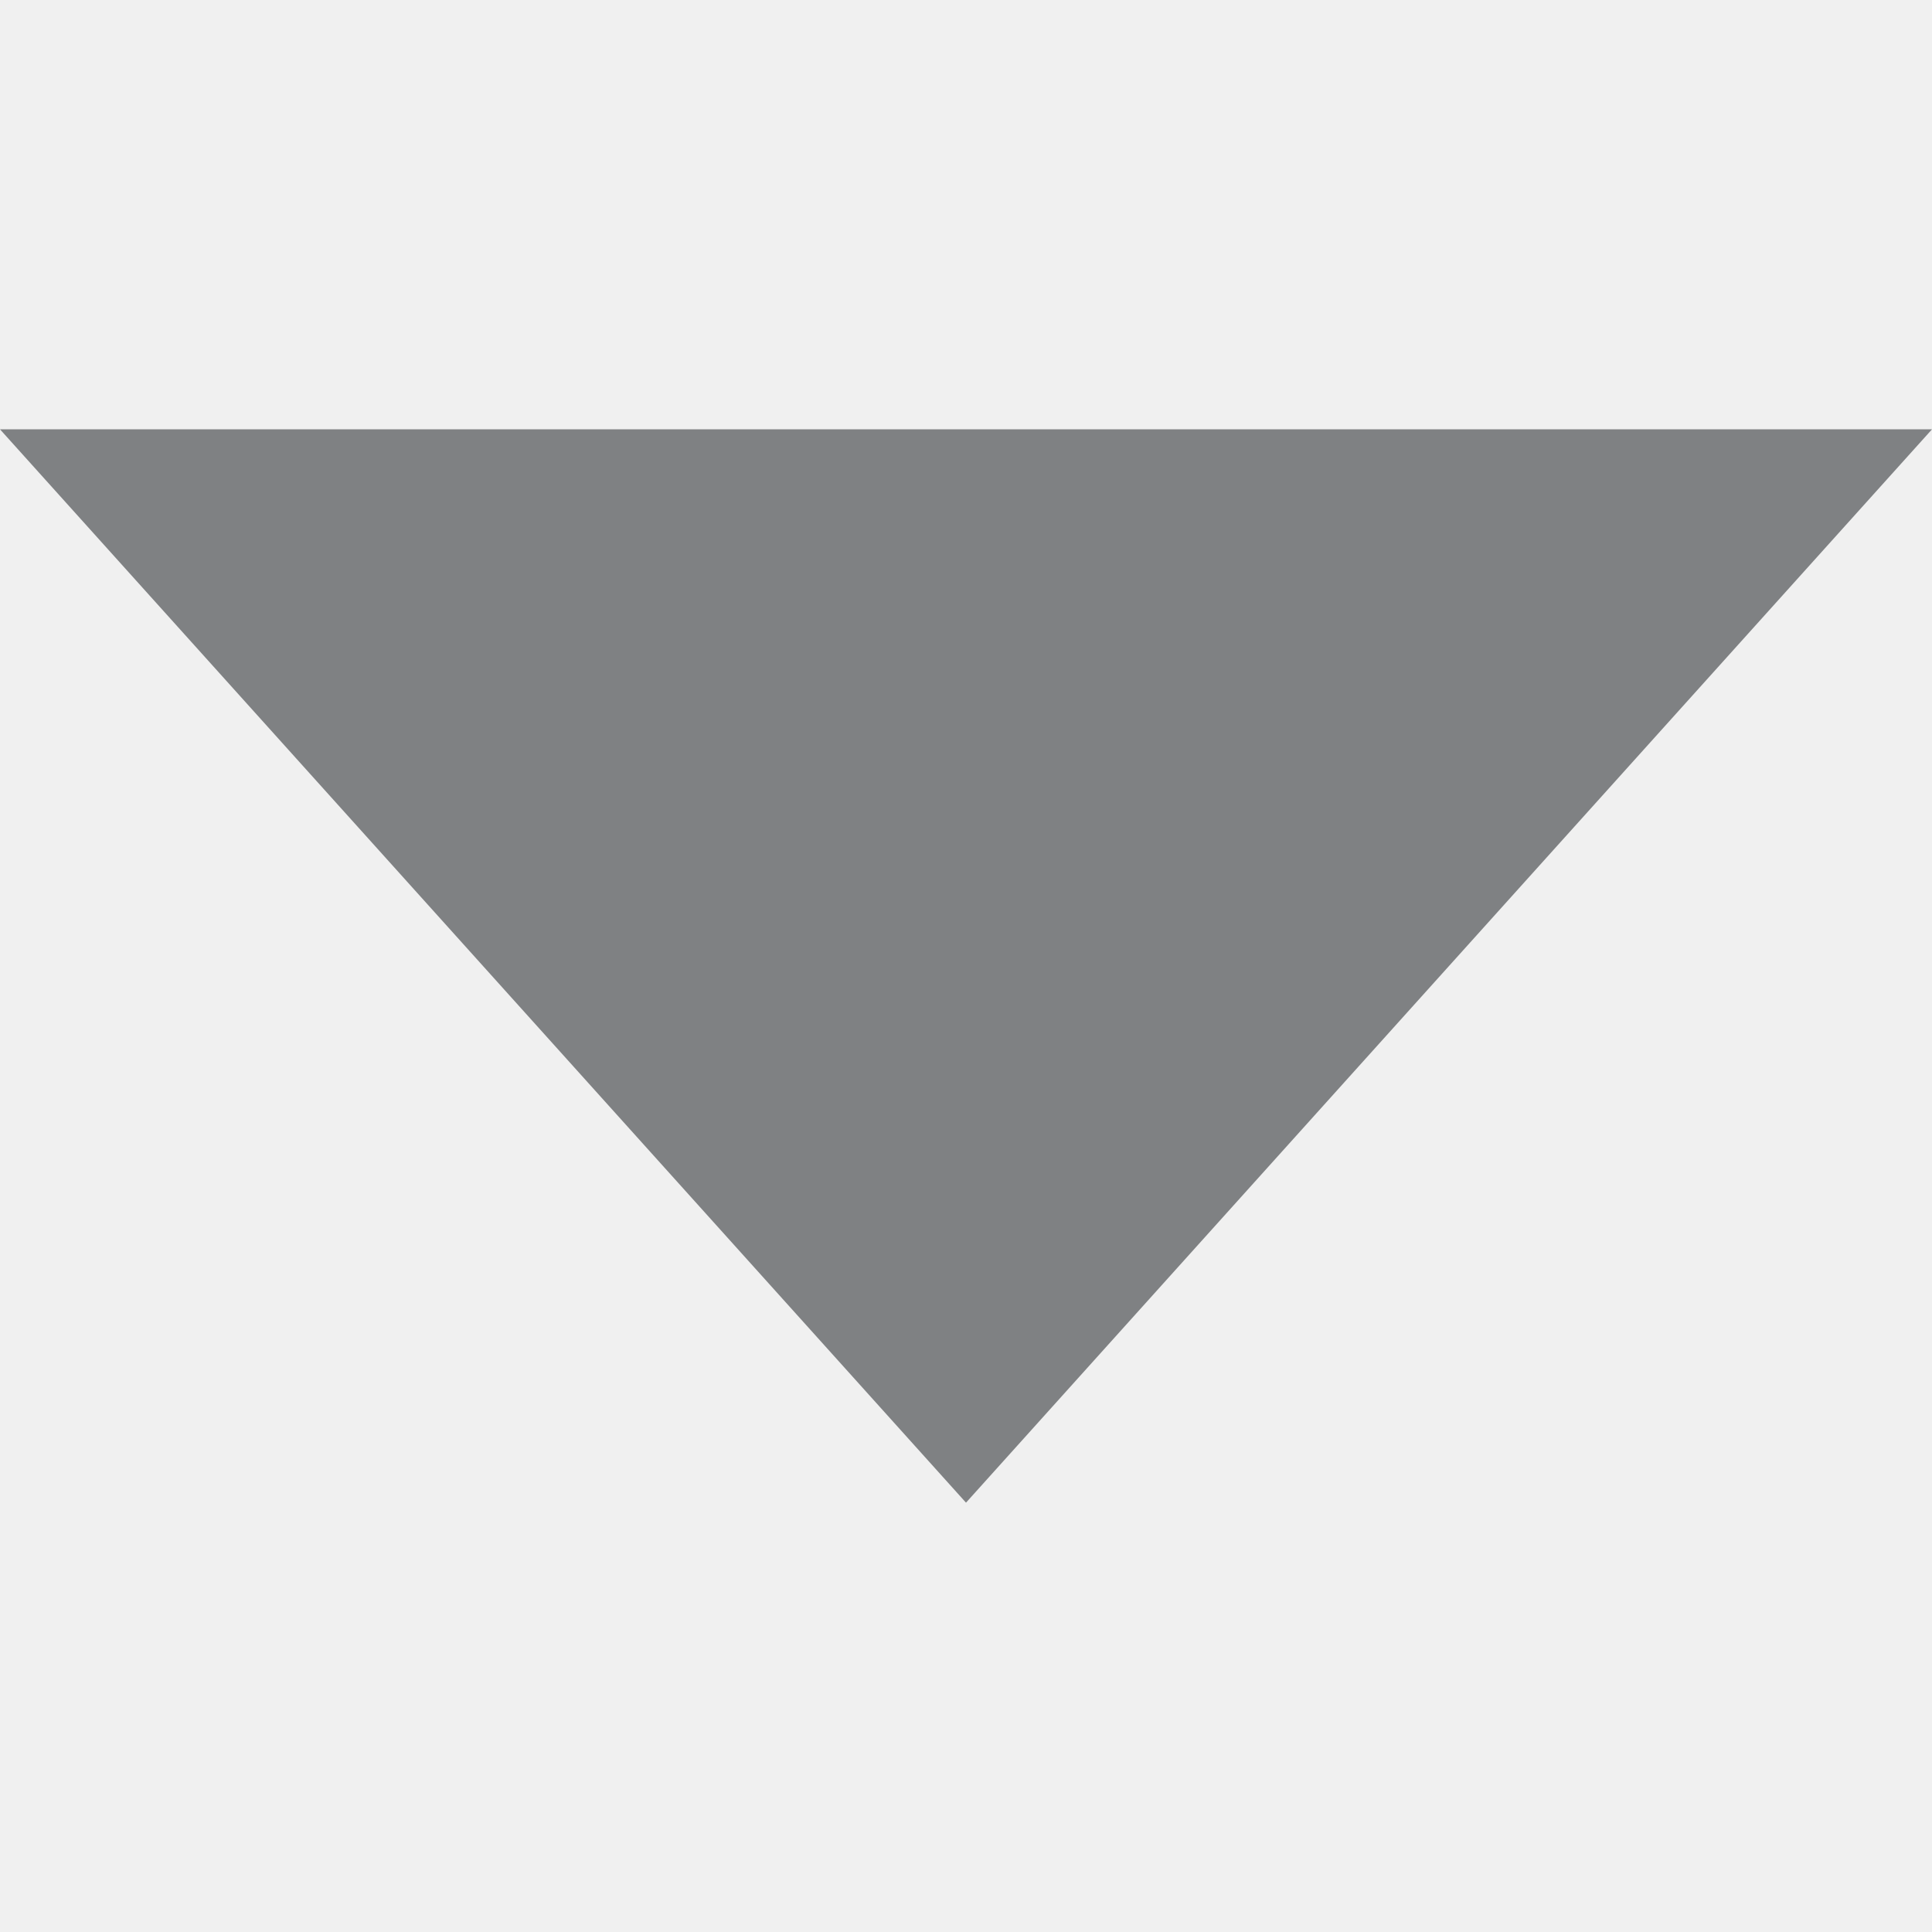
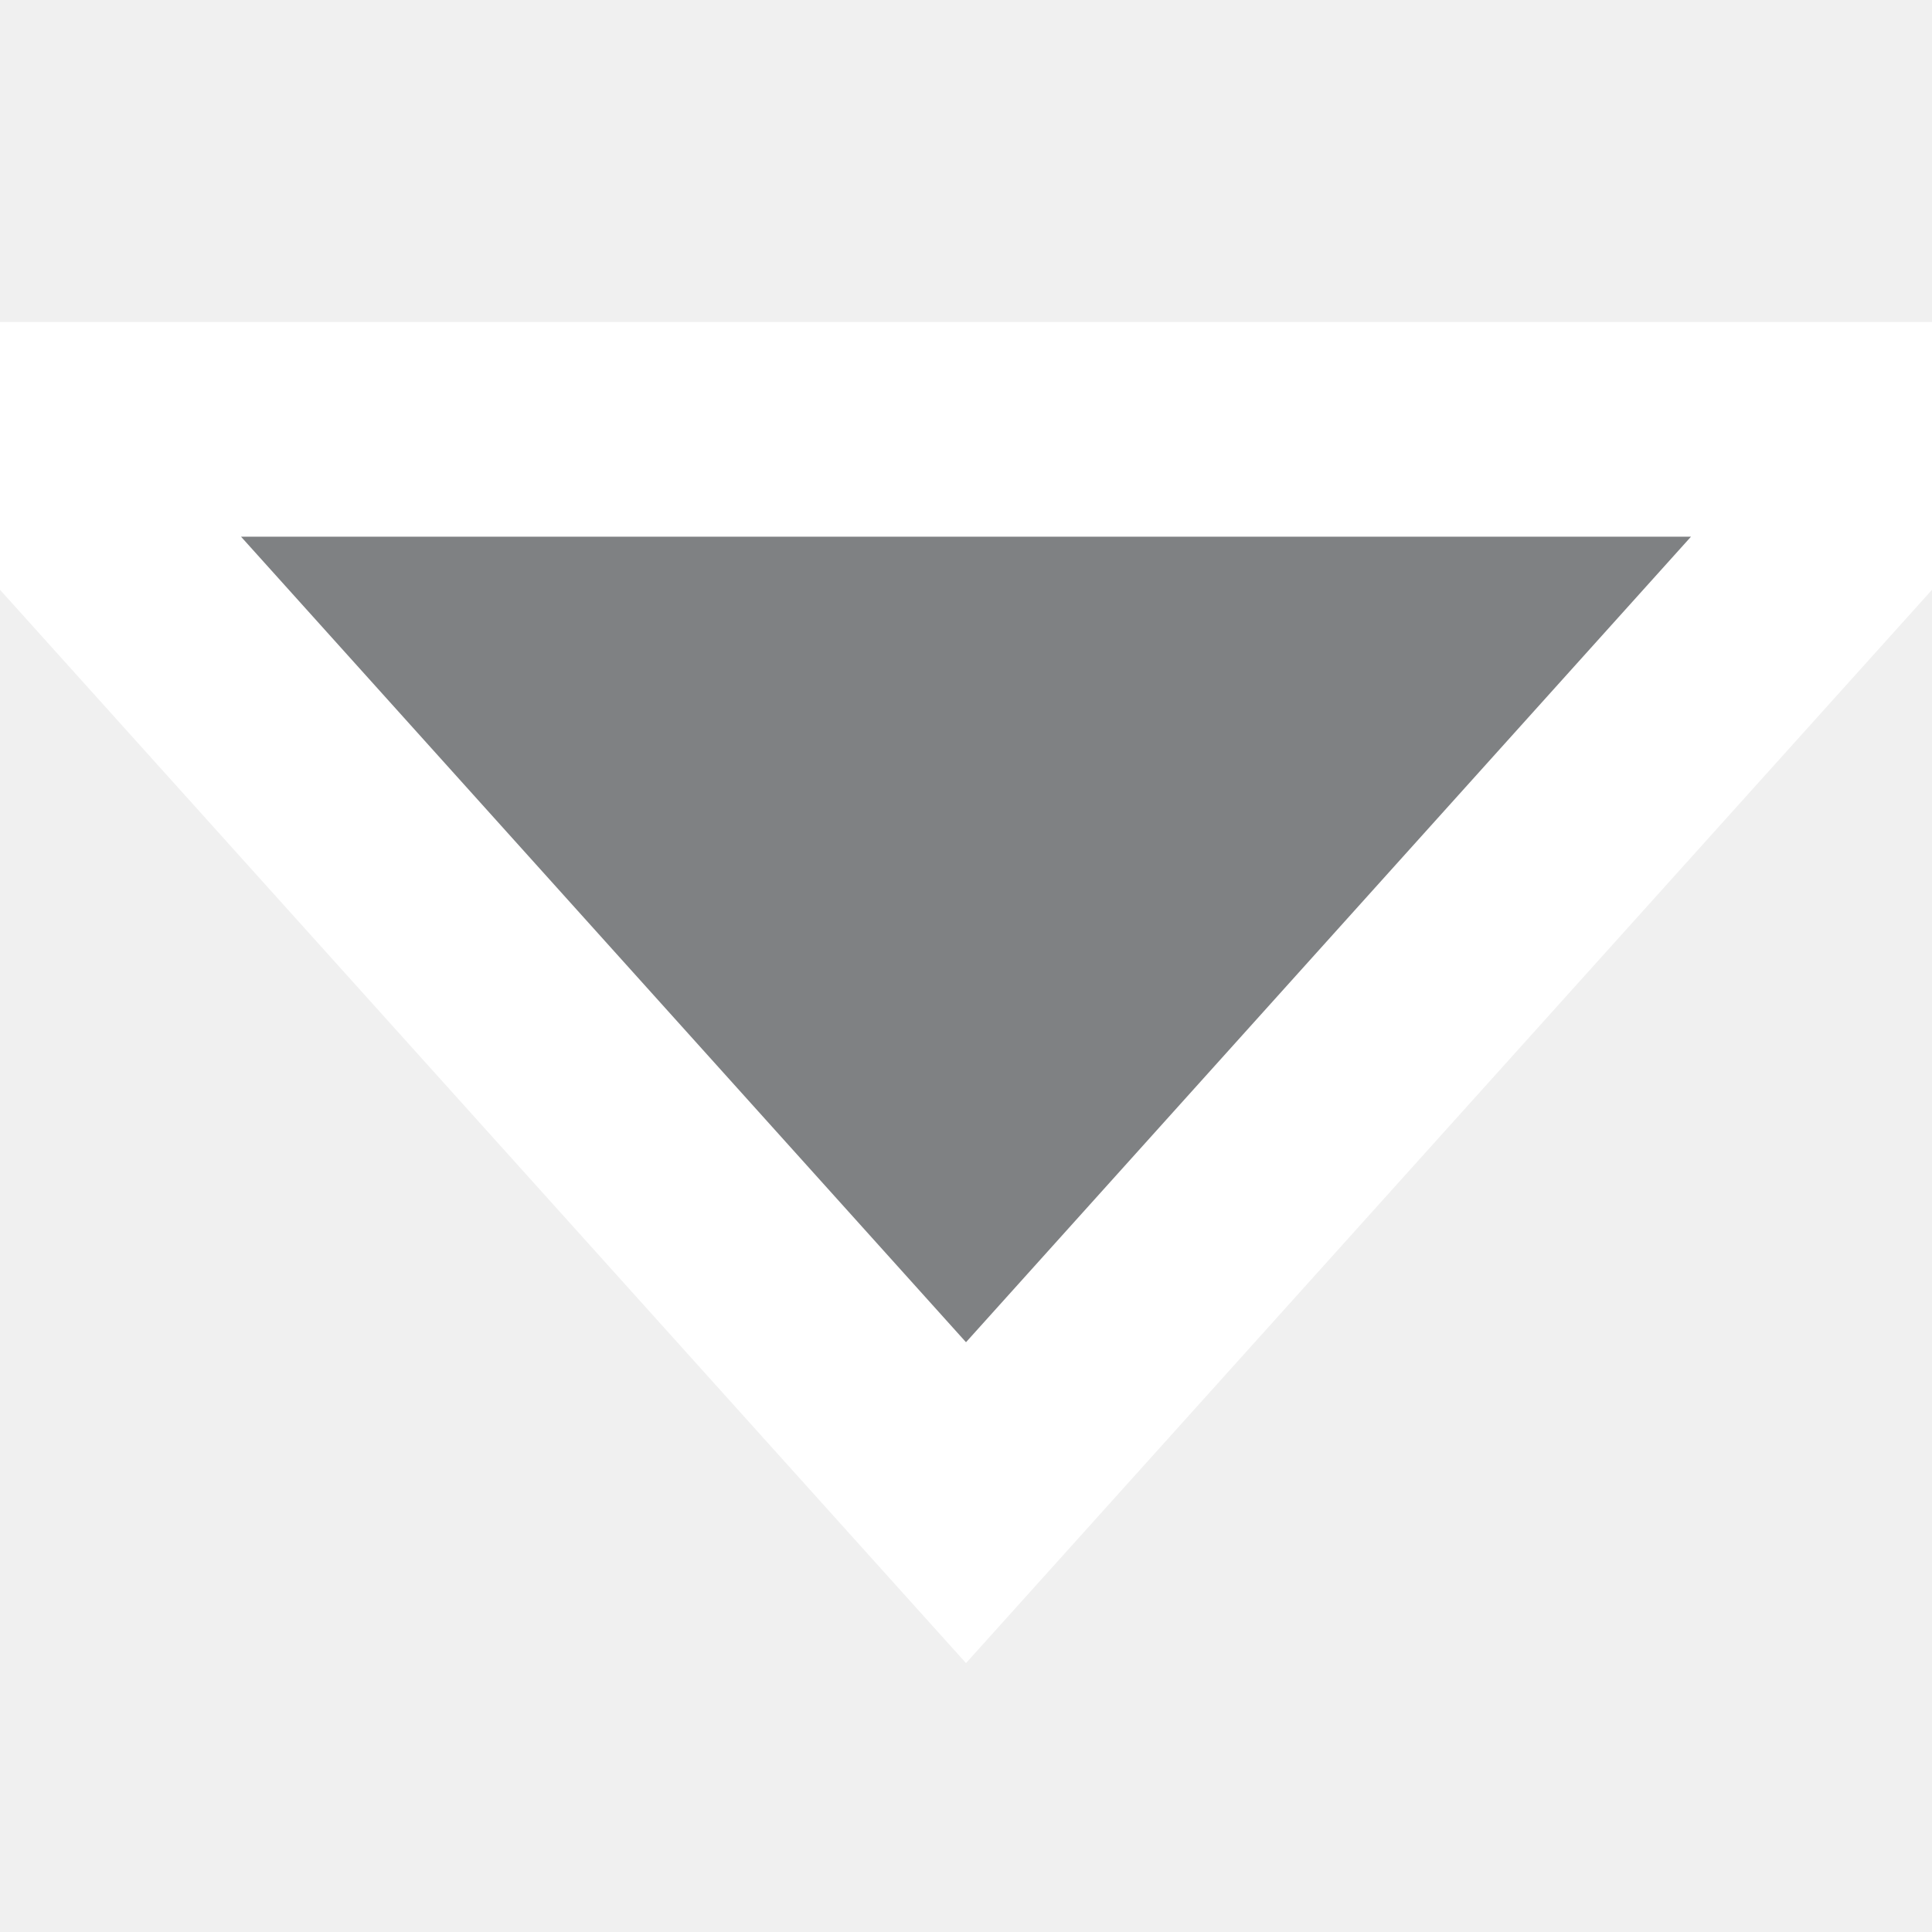
<svg xmlns="http://www.w3.org/2000/svg" version="1.1" id="Layer_1" x="0px" y="0px" width="9px" height="9px" viewBox="0 0 9 9" enable-background="new 0 0 9 9" xml:space="preserve">
-   <polygon fill="#7F8183" points="4.5,7 0,2 9,2" />
+   <polygon fill="#7F8183" stroke="#FFFFFF" stroke-width="1" points="4.5,7 0,2 9,2" />
</svg>
